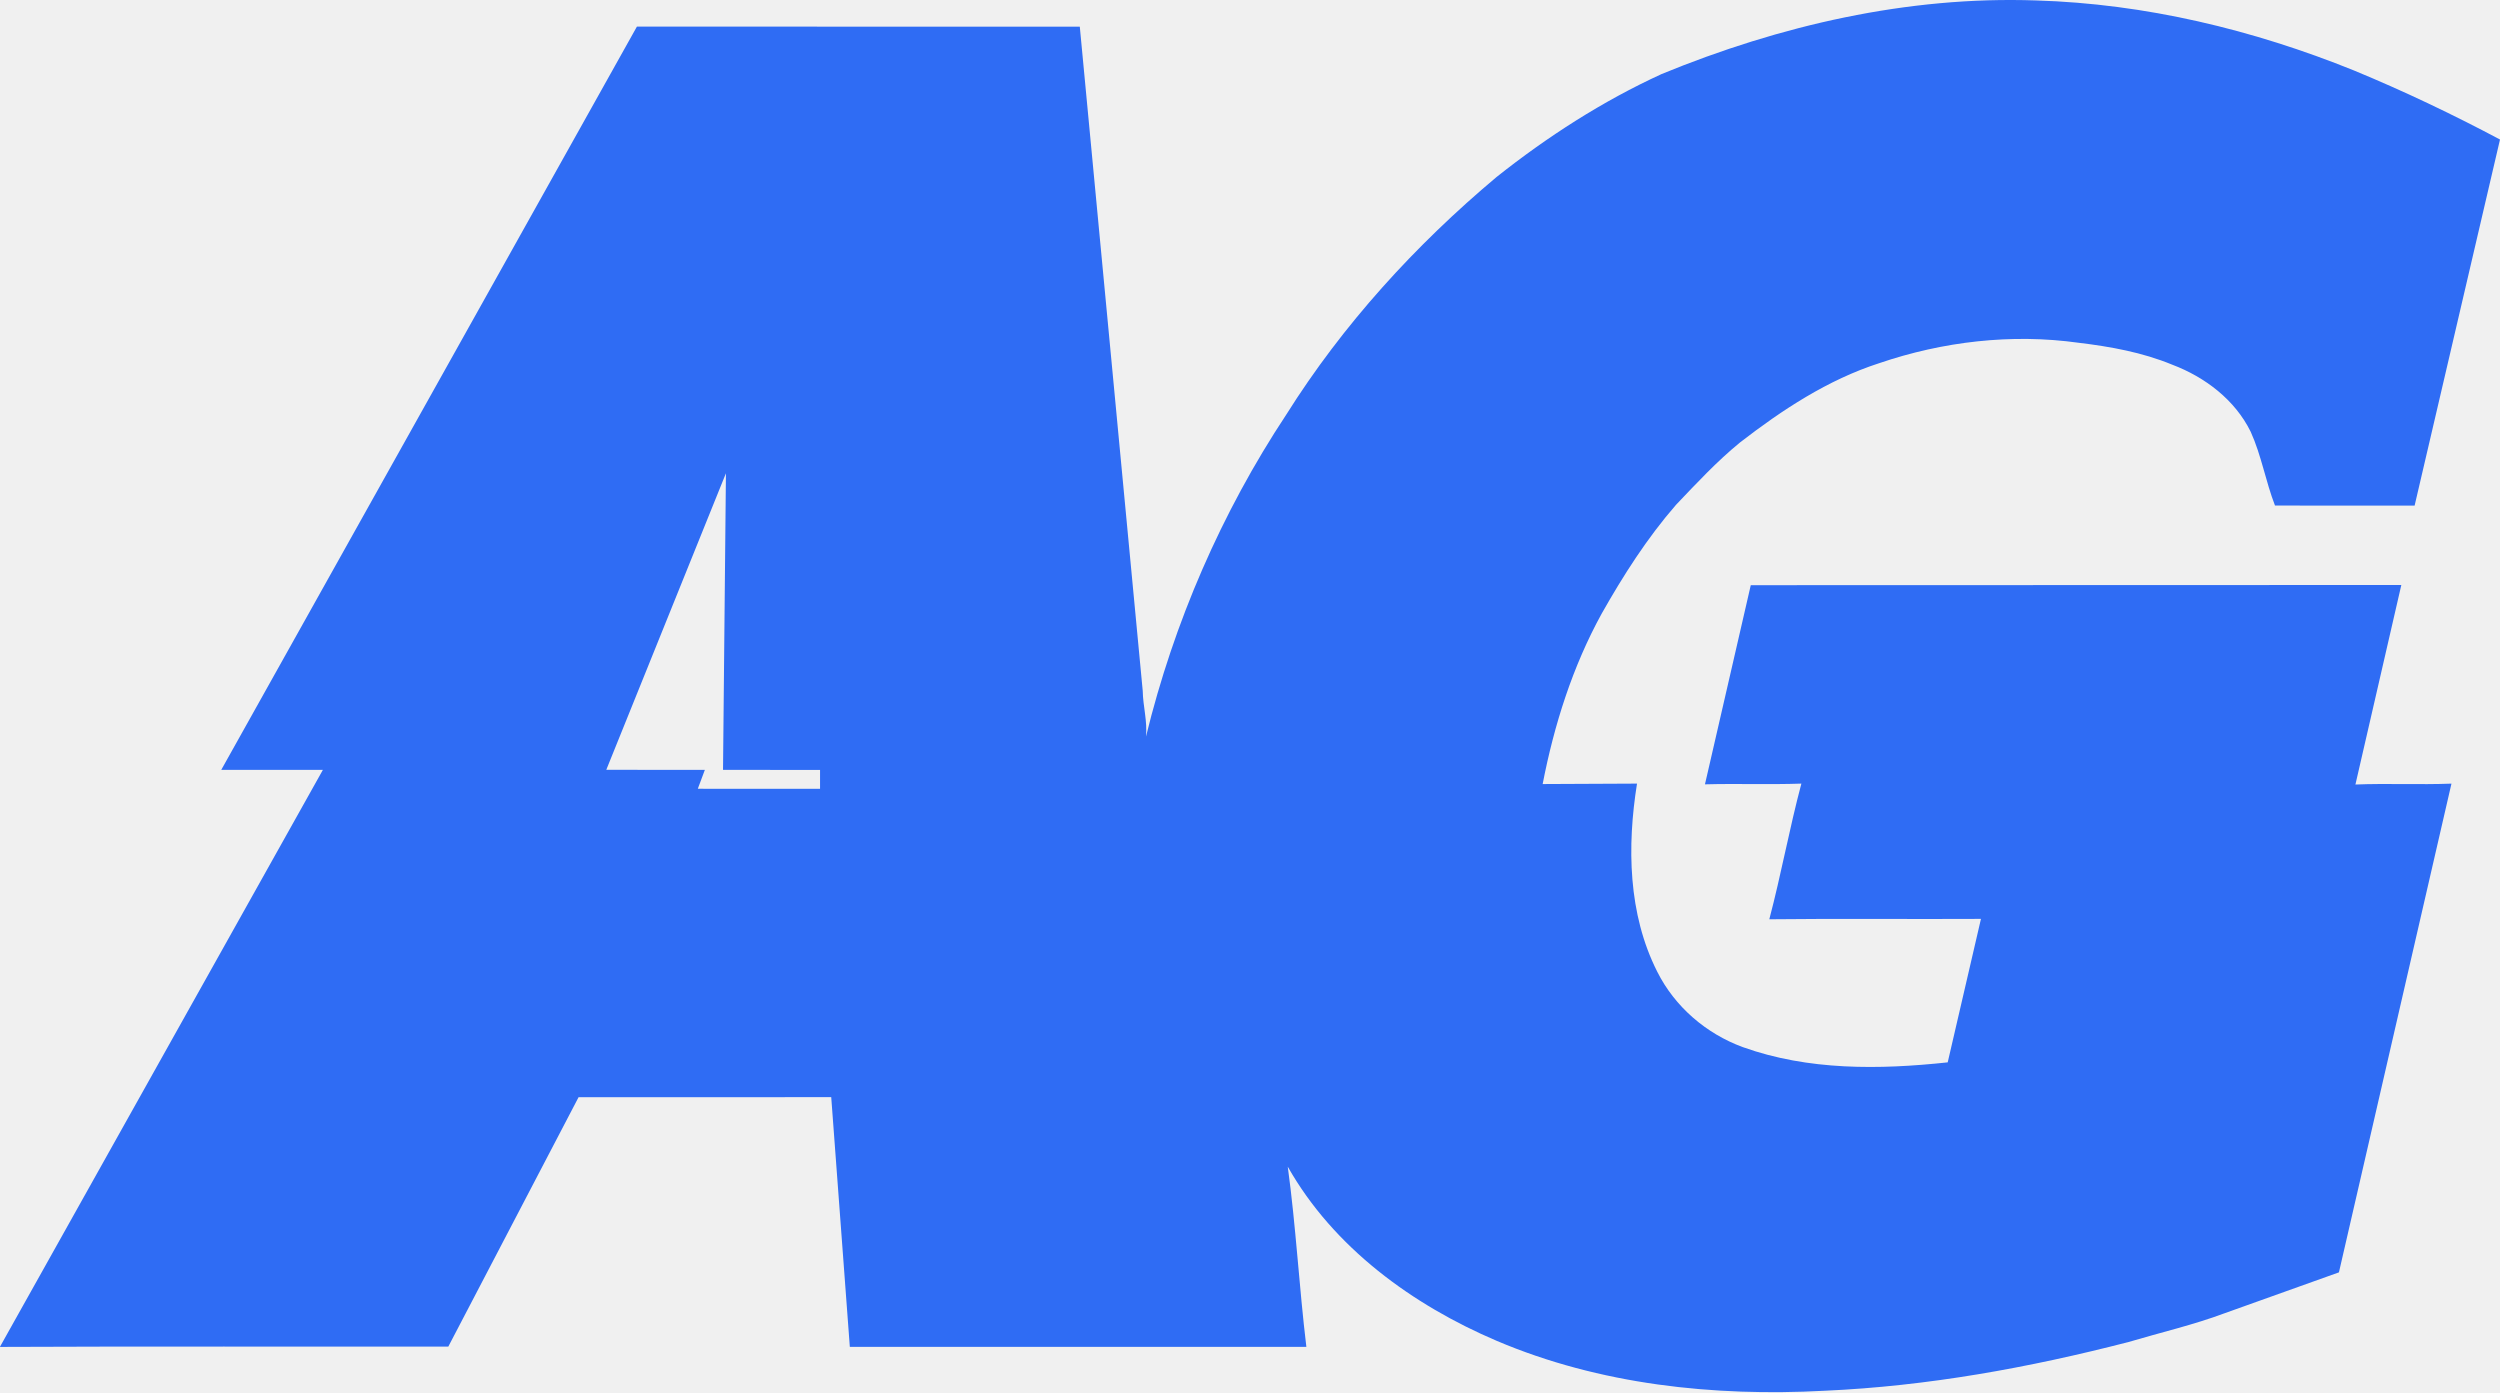
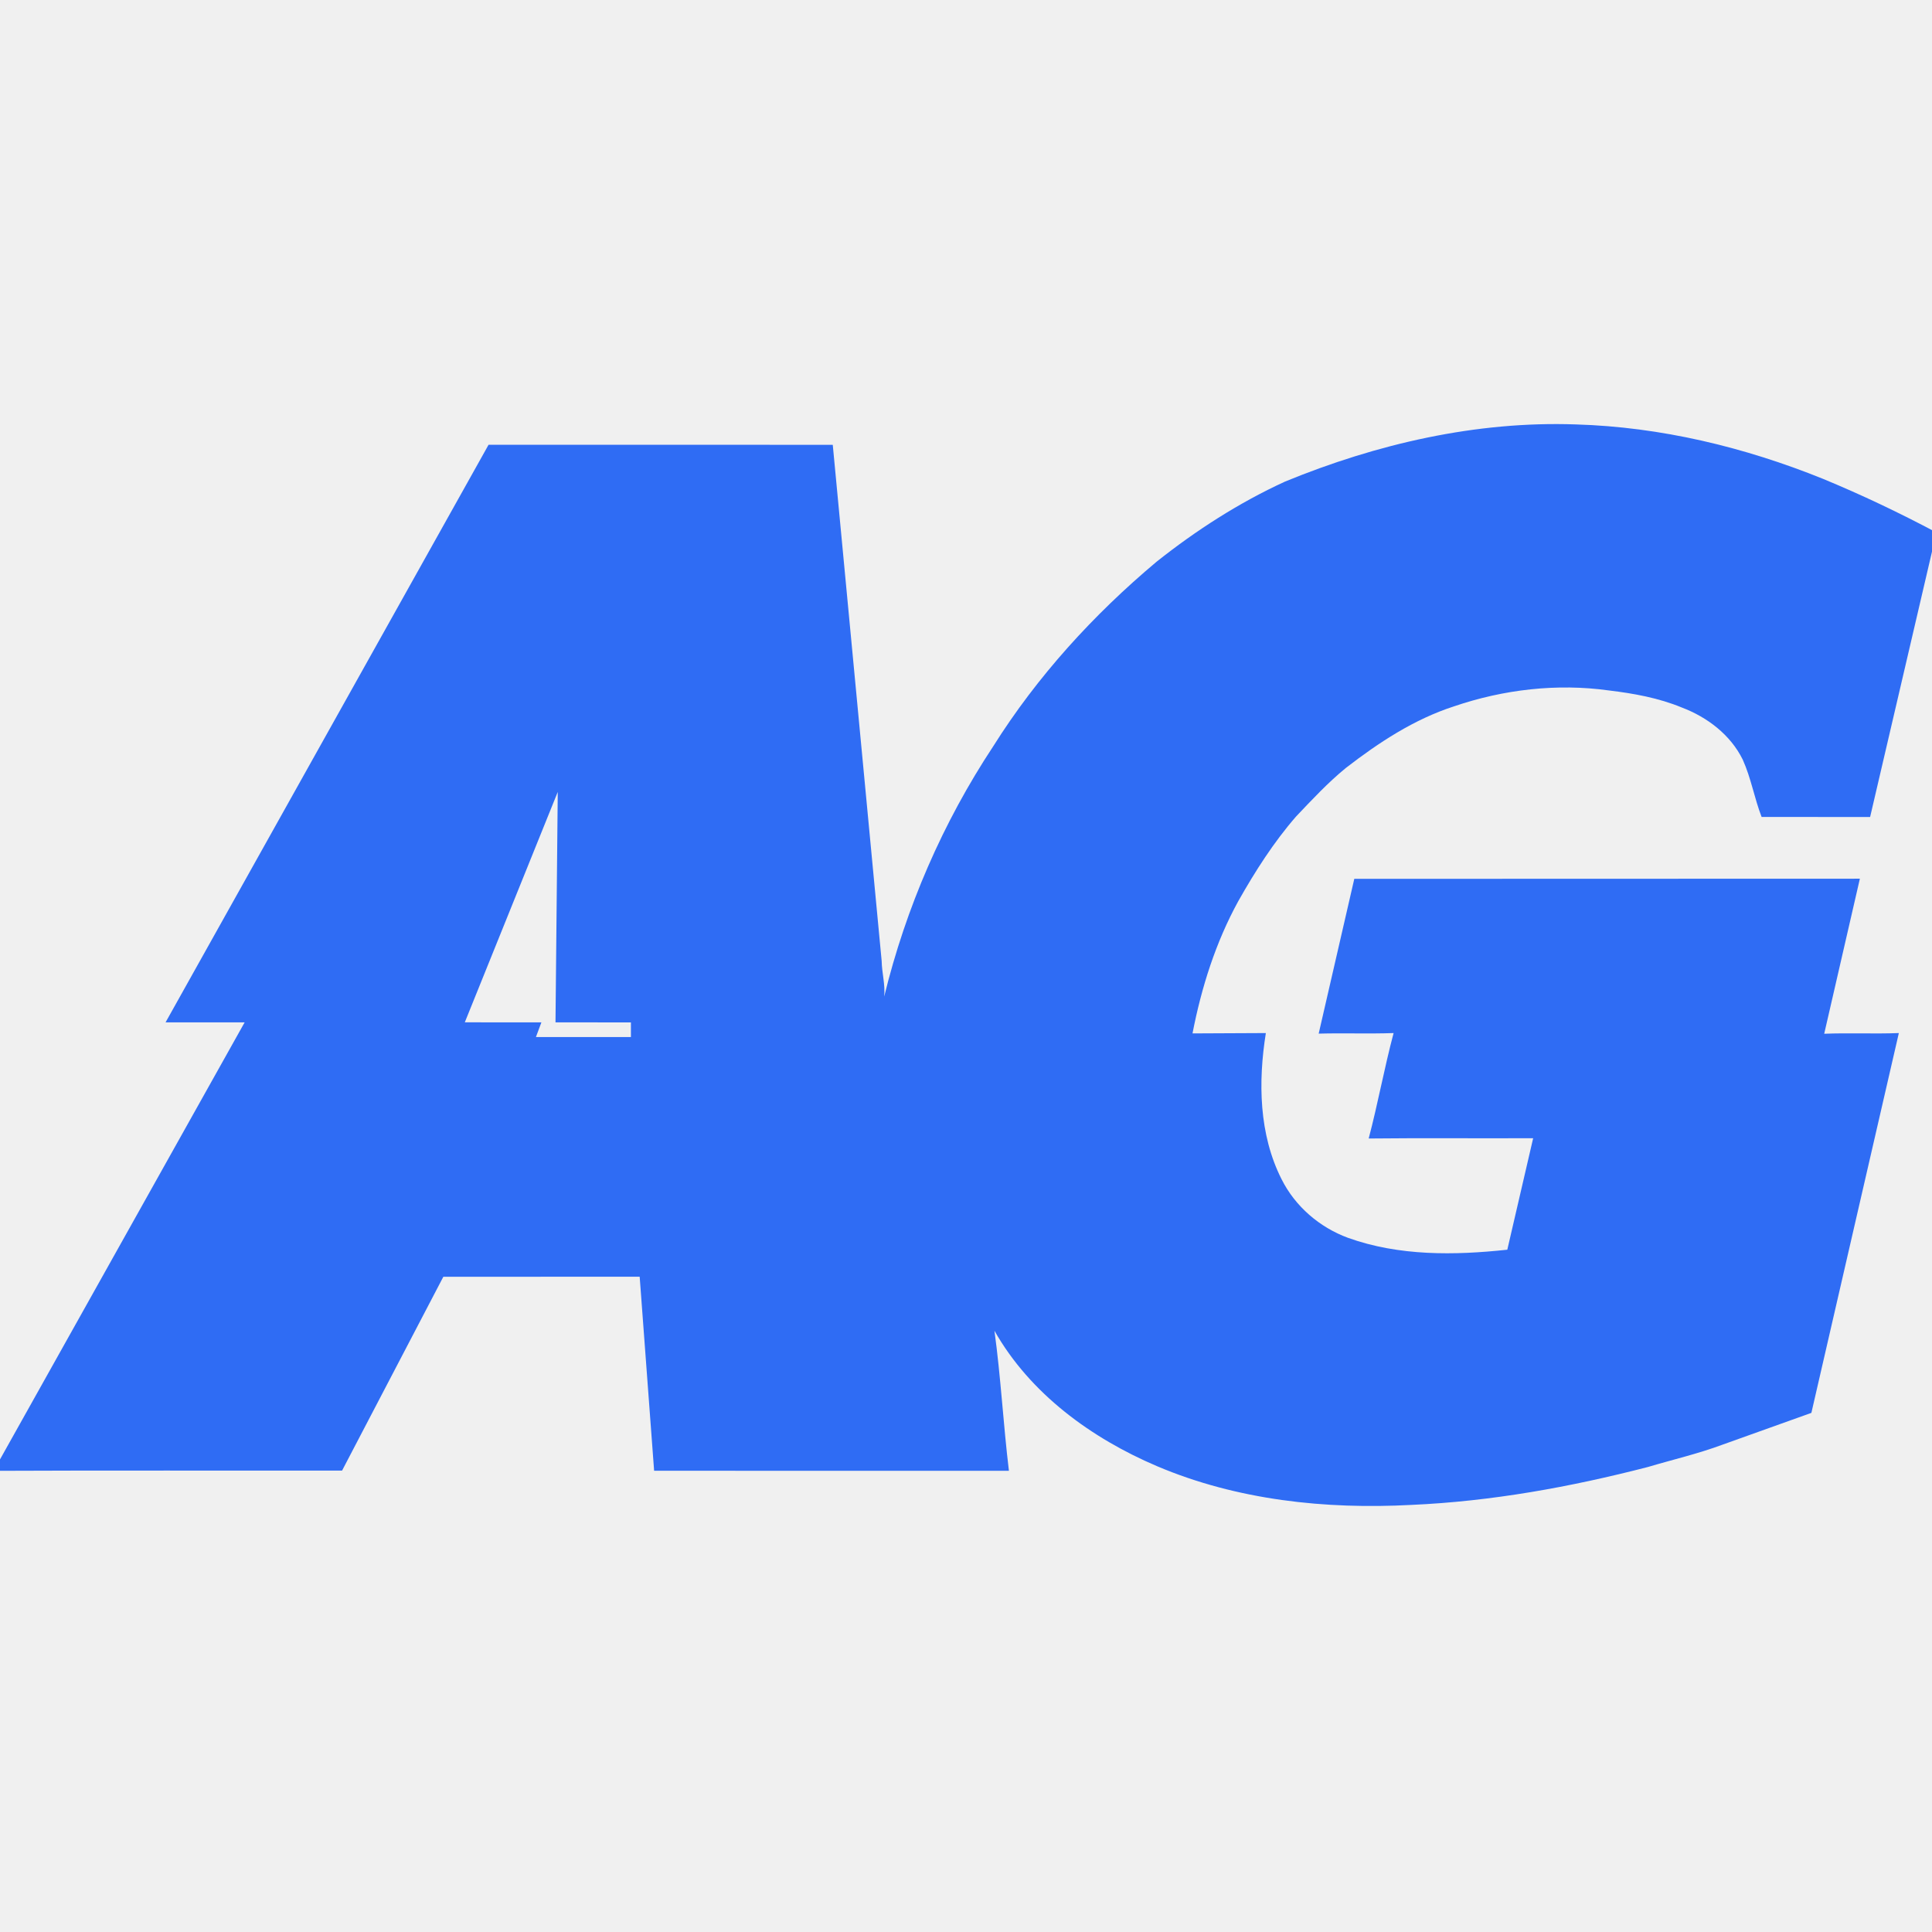
- <svg xmlns="http://www.w3.org/2000/svg" version="1.1" width="95.488" height="53.174">
-   <svg width="95.488" height="53.174" stroke="#000" stroke-linecap="round" stroke-linejoin="round" fill="#fff" fill-rule="evenodd">
-     <path d="M63.466 2.828c4.517-1.855 9.396-2.983 14.298-2.811 4.171.123 8.286 1.115 12.145 2.674 1.902.786 3.762 1.672 5.579 2.638l-3.261 13.982-5.333-.001c-.357-.923-.518-1.911-.927-2.816-.599-1.22-1.742-2.089-2.996-2.564-1.14-.471-2.36-.691-3.579-.838-2.557-.357-5.183-.05-7.622.782-1.956.633-3.696 1.778-5.31 3.026-.883.722-1.661 1.559-2.446 2.384-1.104 1.27-2.012 2.694-2.839 4.156-1.111 2.022-1.815 4.247-2.253 6.507l3.604-.017c-.382 2.395-.344 4.977.772 7.183.67 1.339 1.868 2.368 3.269 2.882 2.502.897 5.216.863 7.826.582l1.27-5.48c-2.694.015-5.389-.016-8.084.015.453-1.715.768-3.467 1.225-5.182-1.227.043-2.456-.006-3.683.028l1.75-7.607 24.848-.007-1.753 7.621c1.221-.049 2.446.013 3.668-.034l-4.298 18.667-4.354 1.557c-1.202.45-2.454.738-3.681 1.103-3.8.982-7.687 1.689-11.615 1.862-4.236.227-8.581-.234-12.511-1.903-3.223-1.372-6.238-3.564-7.989-6.656.313 2.284.434 4.594.711 6.884l-17.438-.002-.71-9.537-9.651.003-4.975 9.525c-5.709.007-11.418-.015-17.127.012l12.337-22.041H8.451l15.876-28.389 16.916.003 2.404 25.371c.01.585.182 1.156.124 1.745 1.067-4.366 2.88-8.55 5.359-12.3 2.16-3.436 4.925-6.468 8.03-9.073 1.943-1.543 4.048-2.898 6.306-3.934m-35.74 15.251l-4.569 11.324 3.765.003-.269.721 4.669.001v-.721c-1.236-.002-2.471 0-3.706-.001l.111-11.326z" stroke="none" fill="#2f6cf4" fill-rule="nonzero" />
-   </svg>
-   <style>@media (prefers-color-scheme: light) { :root { filter: none; } }
- @media (prefers-color-scheme: dark) { :root { filter: none; } }
- </style>
+ <svg xmlns="http://www.w3.org/2000/svg" width="1000" height="1000" stroke="#000" stroke-linecap="round" stroke-linejoin="round" fill="#fff" fill-rule="evenodd">
+   <path d="M665.076 249.286c47.567-19.537 98.955-31.419 150.584-29.604 43.924 1.294 87.263 11.742 127.899 28.157 20.032 8.277 39.62 17.607 58.751 27.776l-34.339 147.258-56.161-.013c-3.758-9.724-5.458-20.121-9.762-29.654-6.309-12.847-18.344-22-31.546-27.001-12.009-4.964-24.856-7.274-37.691-8.823-26.925-3.757-54.587-.52-80.268 8.239-20.603 6.665-38.922 18.724-55.92 31.863-9.306 7.604-17.493 16.414-25.757 25.11-11.629 13.368-21.187 28.373-29.896 43.771-11.704 21.302-19.118 44.723-23.726 68.526l37.957-.178c-4.024 25.224-3.617 52.416 8.137 75.648 7.058 14.104 19.677 24.932 34.428 30.353 26.354 9.445 54.93 9.09 82.413 6.131l13.38-57.71c-28.372.152-56.758-.165-85.13.152 4.773-18.064 8.087-36.51 12.898-54.574-12.923.457-25.859-.064-38.782.292l18.433-80.116 261.688-.076-18.458 80.255c12.86-.508 25.757.14 38.63-.355l-45.269 196.589-45.852 16.402c-12.657 4.735-25.847 7.769-38.77 11.615-40.026 10.346-80.954 17.785-122.325 19.613-44.609 2.386-90.374-2.463-131.758-20.045-33.946-14.447-65.695-37.538-84.14-70.1 3.301 24.056 4.57 48.38 7.49 72.499l-183.641-.025-7.477-100.44-101.633.038-52.403 100.313c-60.122.076-120.244-.152-180.366.127l129.93-232.121H85.692l167.189-298.971 178.157.025 25.313 267.197c.102 6.157 1.917 12.174 1.308 18.382 11.234-45.98 30.327-90.043 56.44-129.536 22.749-36.18 51.87-68.12 84.572-95.552 20.463-16.249 42.628-30.518 66.405-41.435m-376.384 160.613l-48.113 119.254 39.645.025-2.831 7.591 49.167.012v-7.591c-13.012-.025-26.025 0-39.037-.013l1.168-119.279z" fill="#2f6cf4" fill-rule="nonzero" stroke="none" />
</svg>
